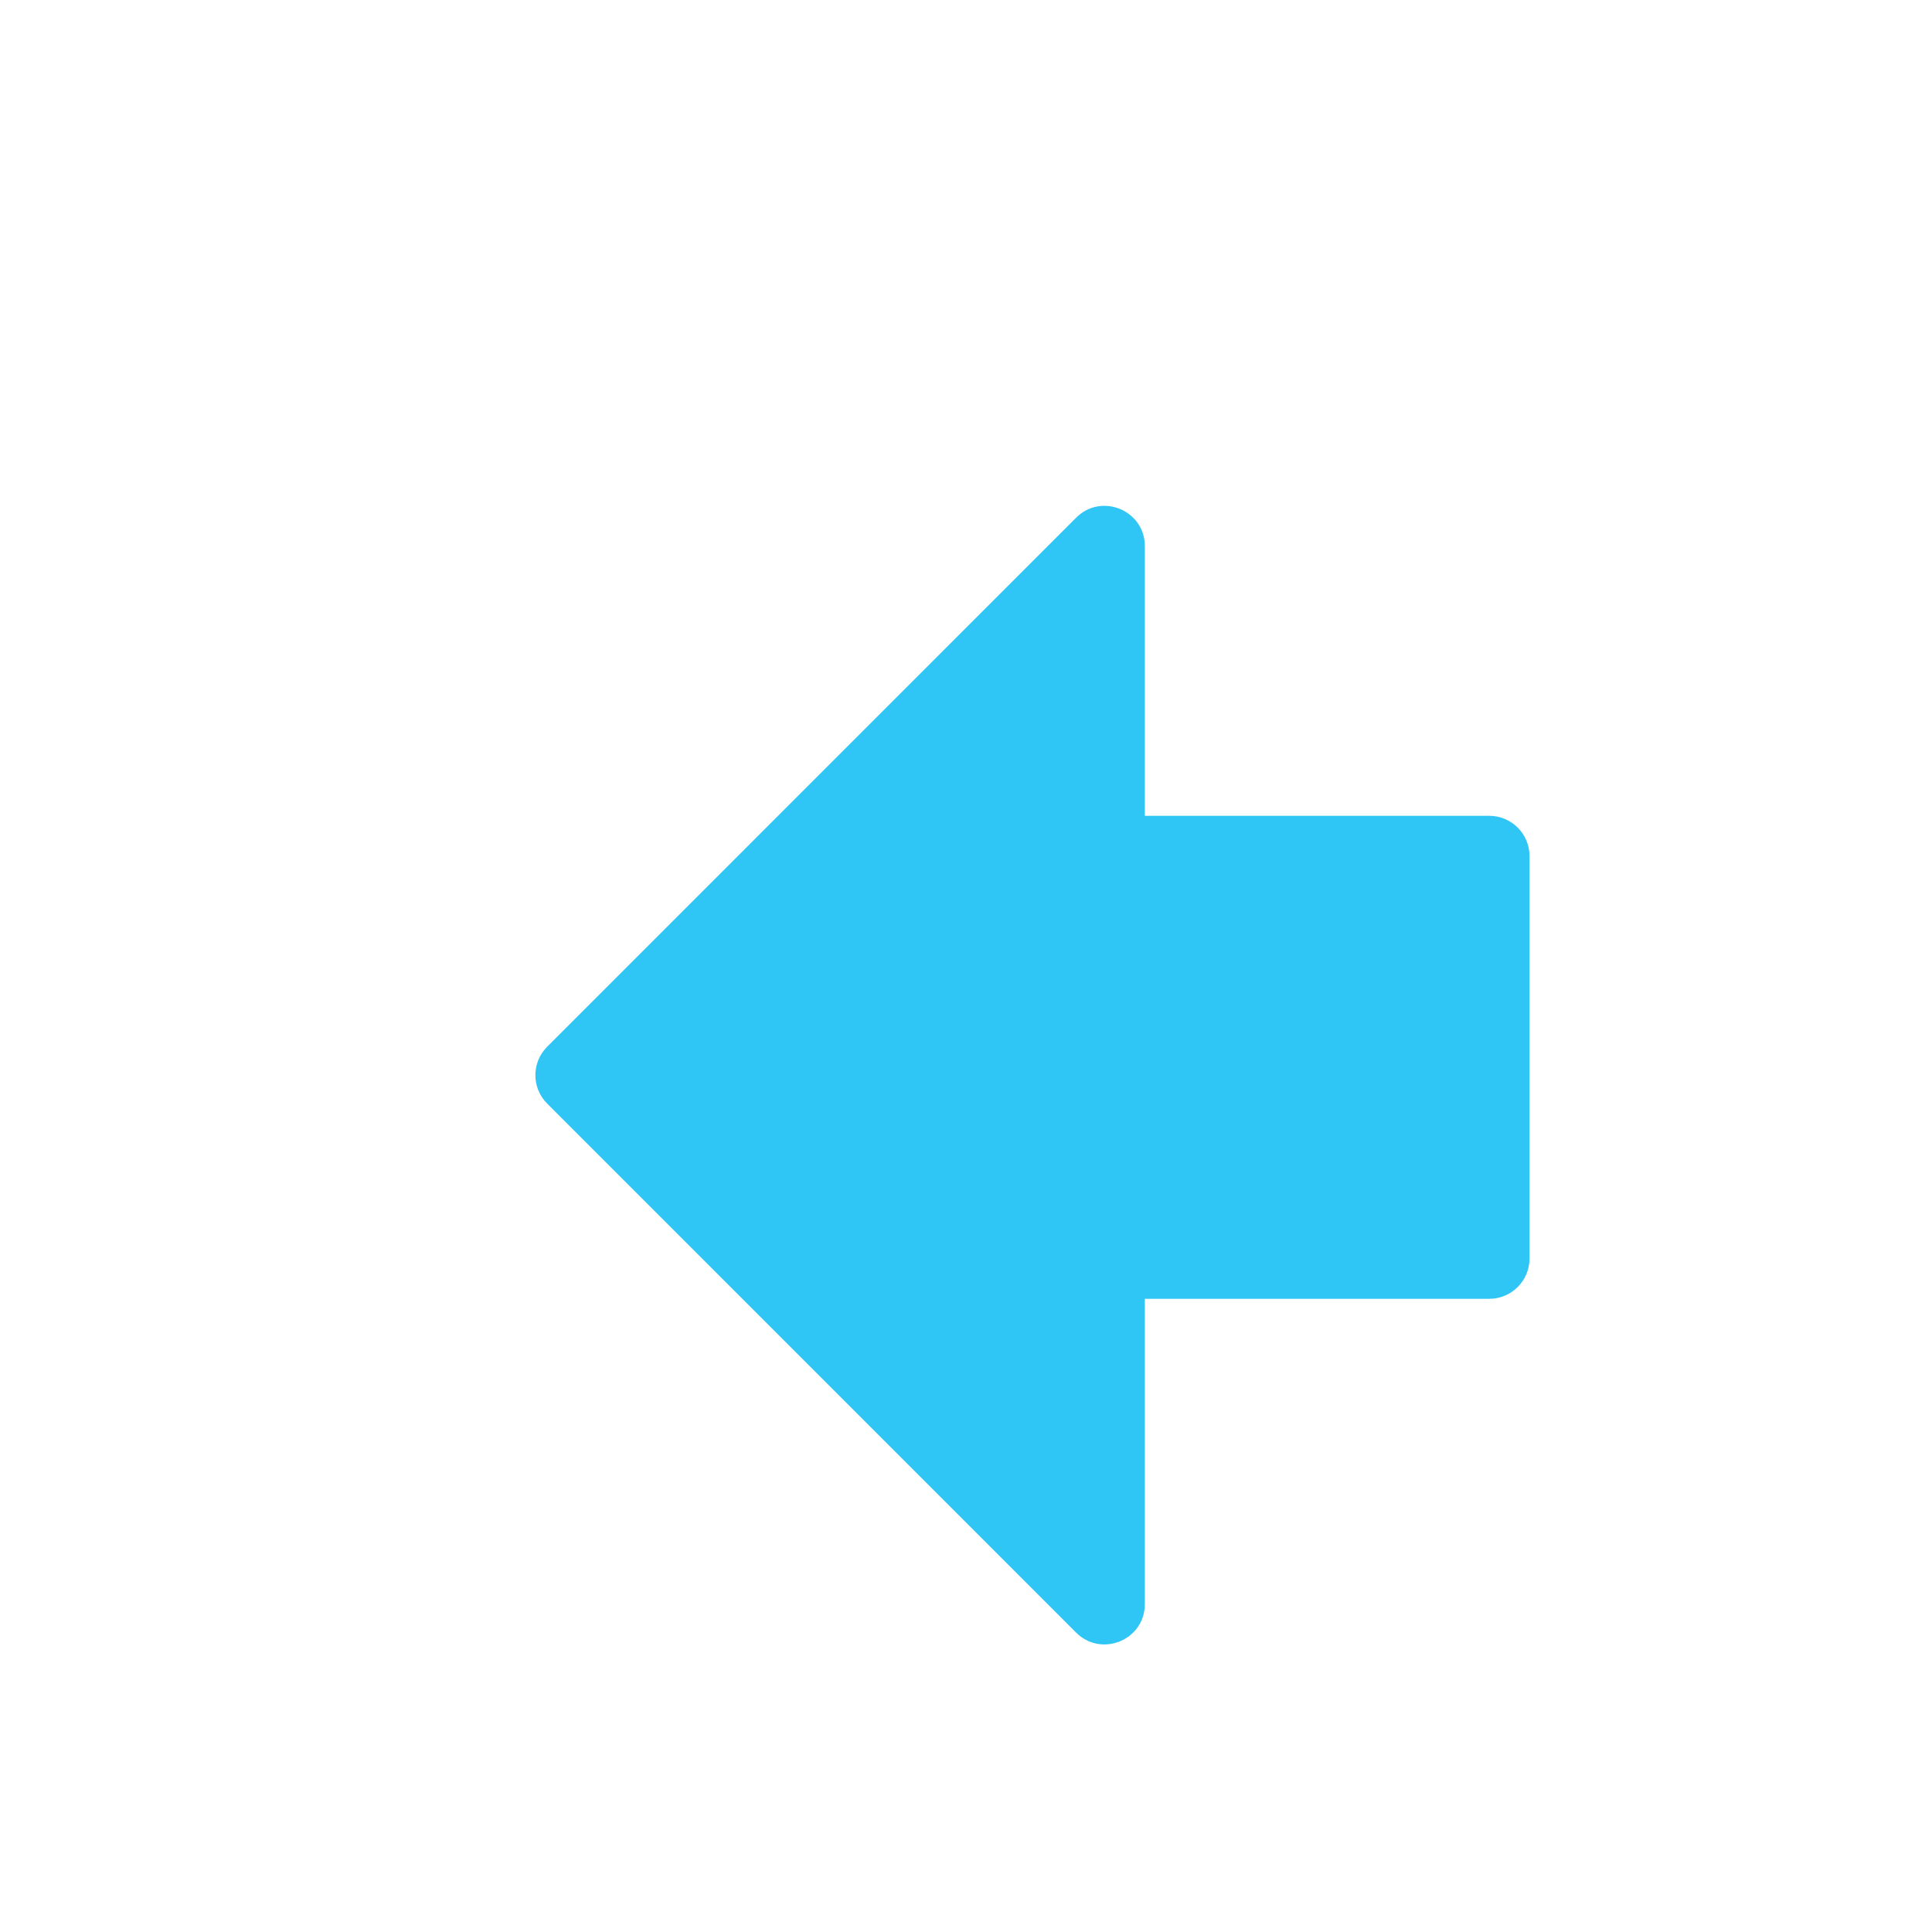
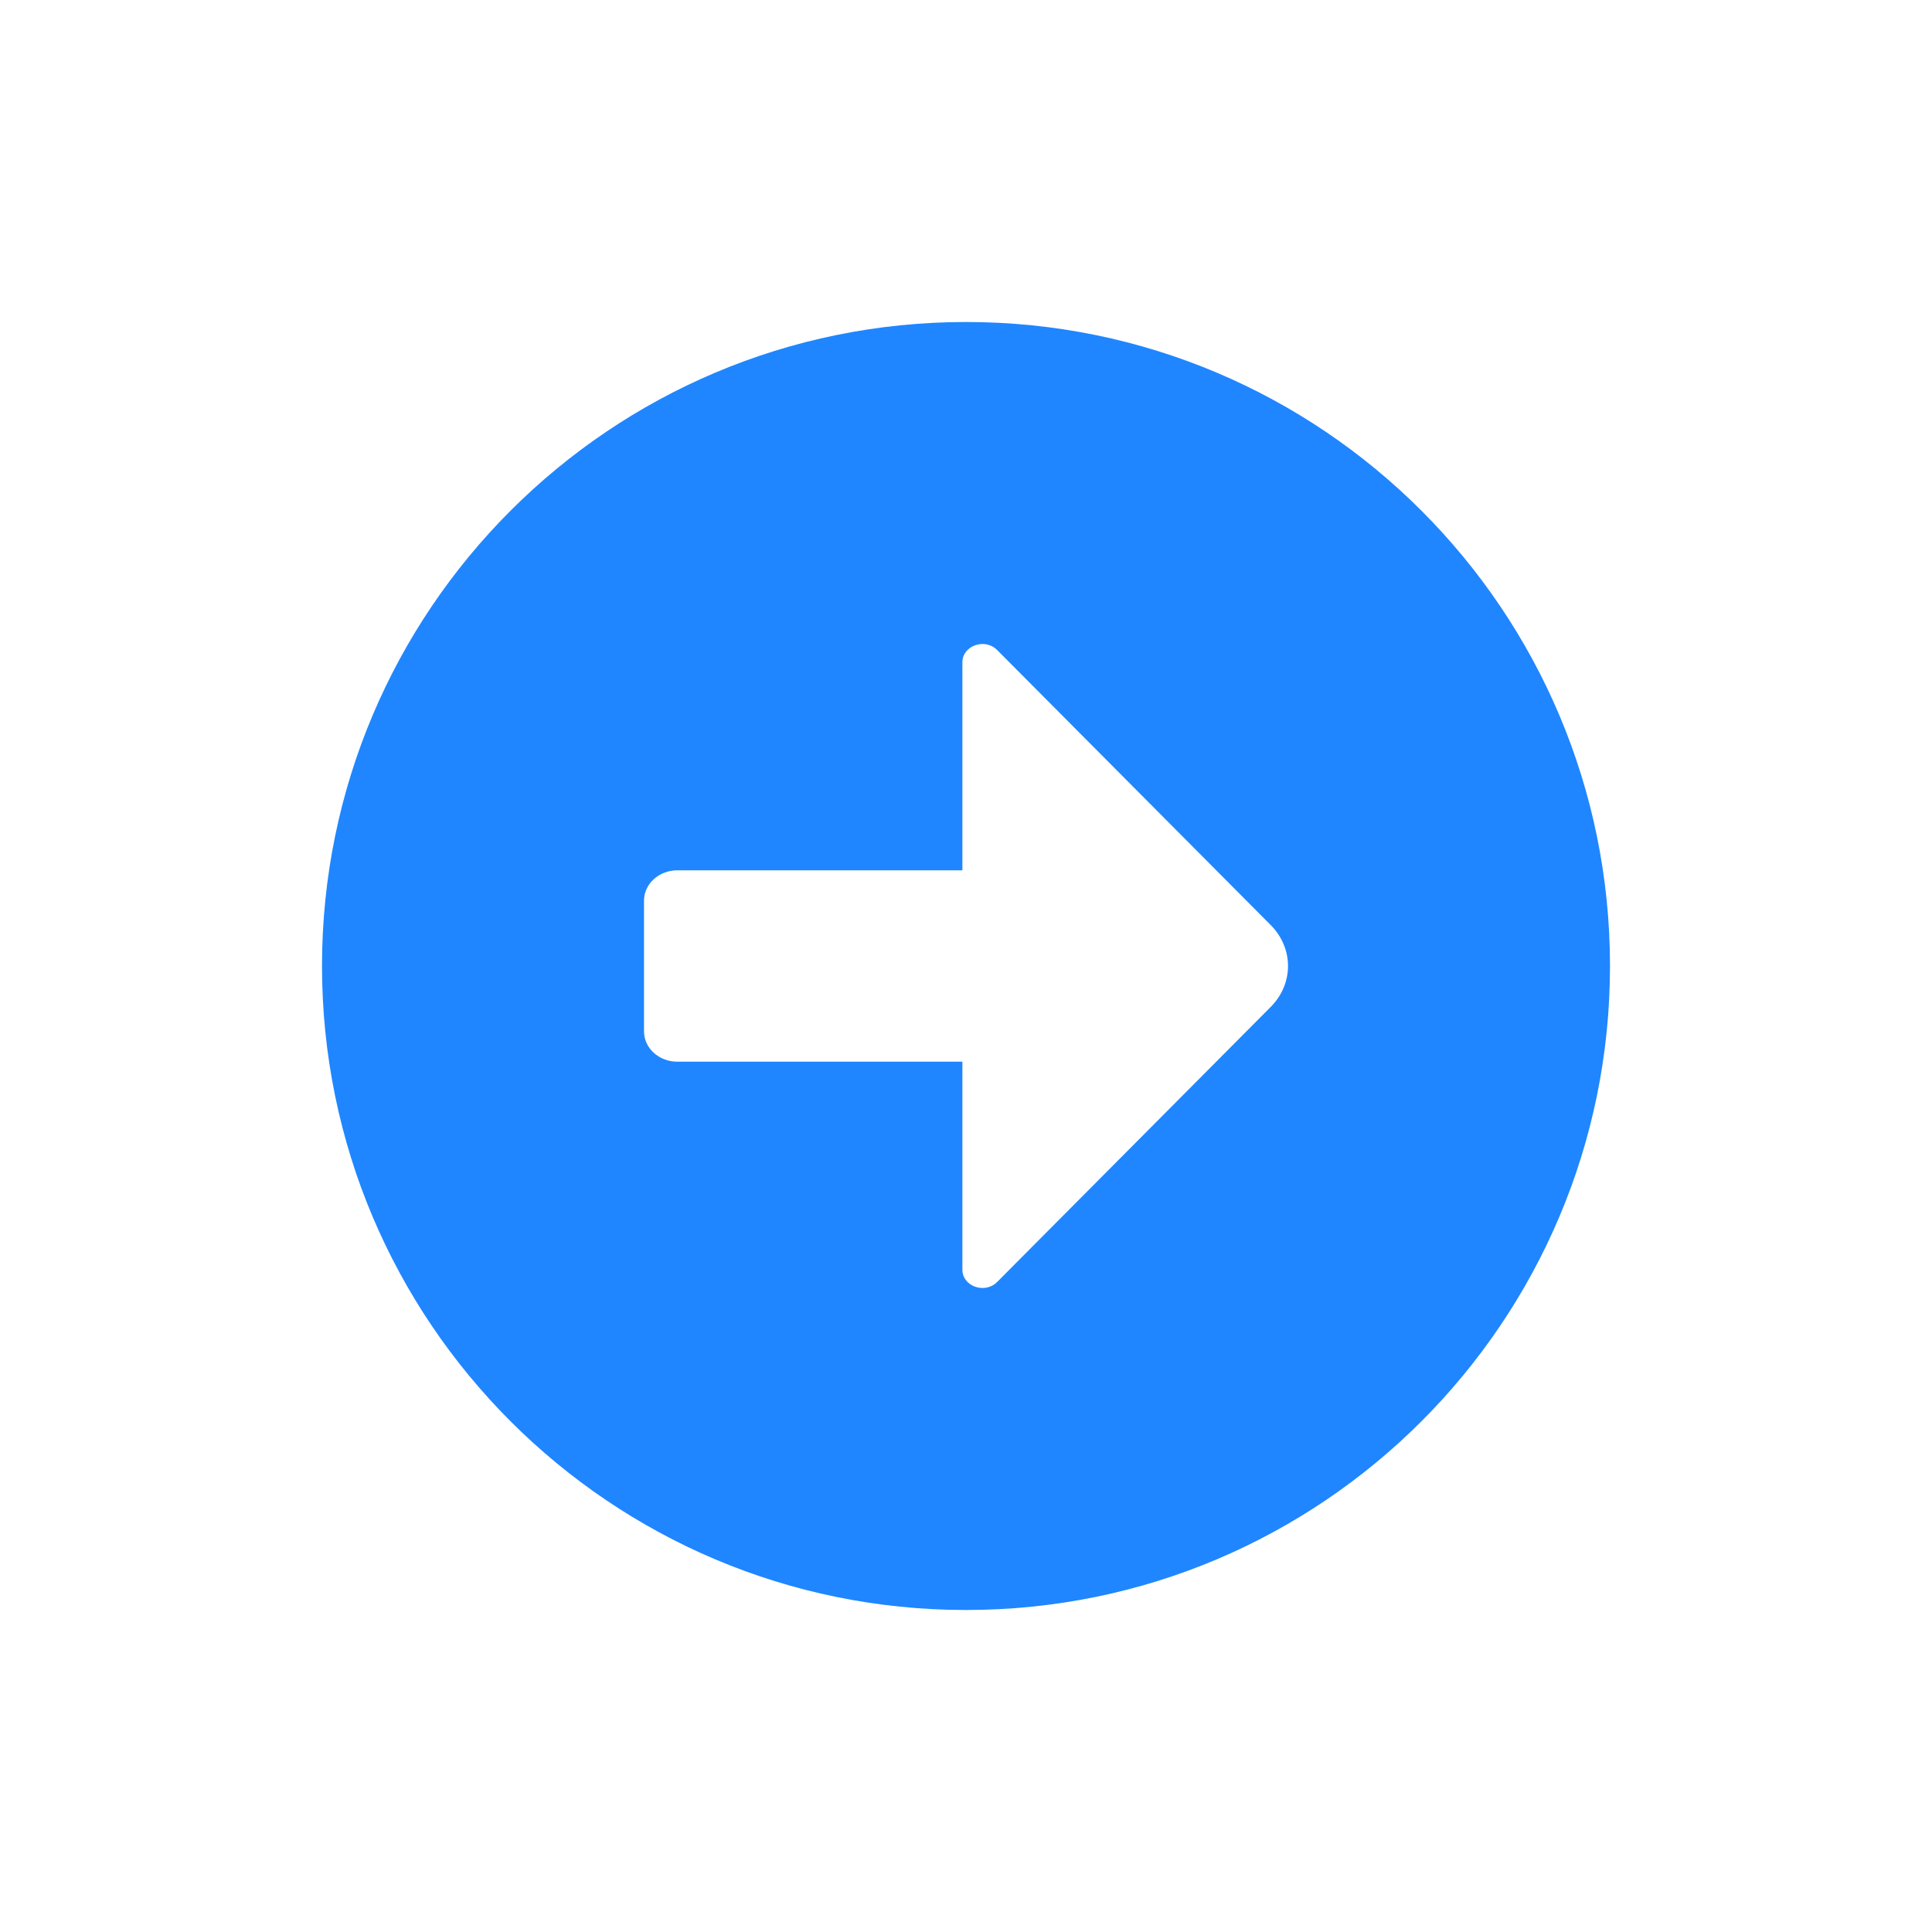
- <svg xmlns="http://www.w3.org/2000/svg" width="30" height="30" viewBox="0 -2 30 30" fill="none">
-   <path d="M16.71 23.351C17.104 23.744 17.777 23.465 17.777 22.909L17.777 18.168L23.125 18.168C23.47 18.168 23.75 17.888 23.75 17.543L23.75 11.293C23.75 10.947 23.47 10.668 23.125 10.668L17.777 10.668L17.777 6.481C17.777 5.924 17.104 5.645 16.71 6.039L8.497 14.253C8.252 14.497 8.252 14.893 8.497 15.137L16.71 23.351Z" fill="#2FC6F6" />
+ <svg xmlns="http://www.w3.org/2000/svg" width="30" height="30" viewBox="0 0 30 30" fill="none">
+   <path fill-rule="evenodd" clip-rule="evenodd" d="M25 15C25 9.477 20.523 5 15 5C9.477 5 5 9.477 5 15C5 20.523 9.477 25 15 25C20.523 25 25 20.523 25 15ZM10 16.014C10 16.275 10.232 16.486 10.517 16.486L14.944 16.486L14.944 19.716C14.944 19.975 15.293 20.098 15.483 19.907L19.731 15.636C20.09 15.275 20.09 14.725 19.731 14.364L15.483 10.093C15.293 9.902 14.944 10.025 14.944 10.284L14.944 13.514L10.517 13.514C10.232 13.514 10 13.725 10 13.986L10 16.014Z" fill="#1F86FF" />
</svg>
